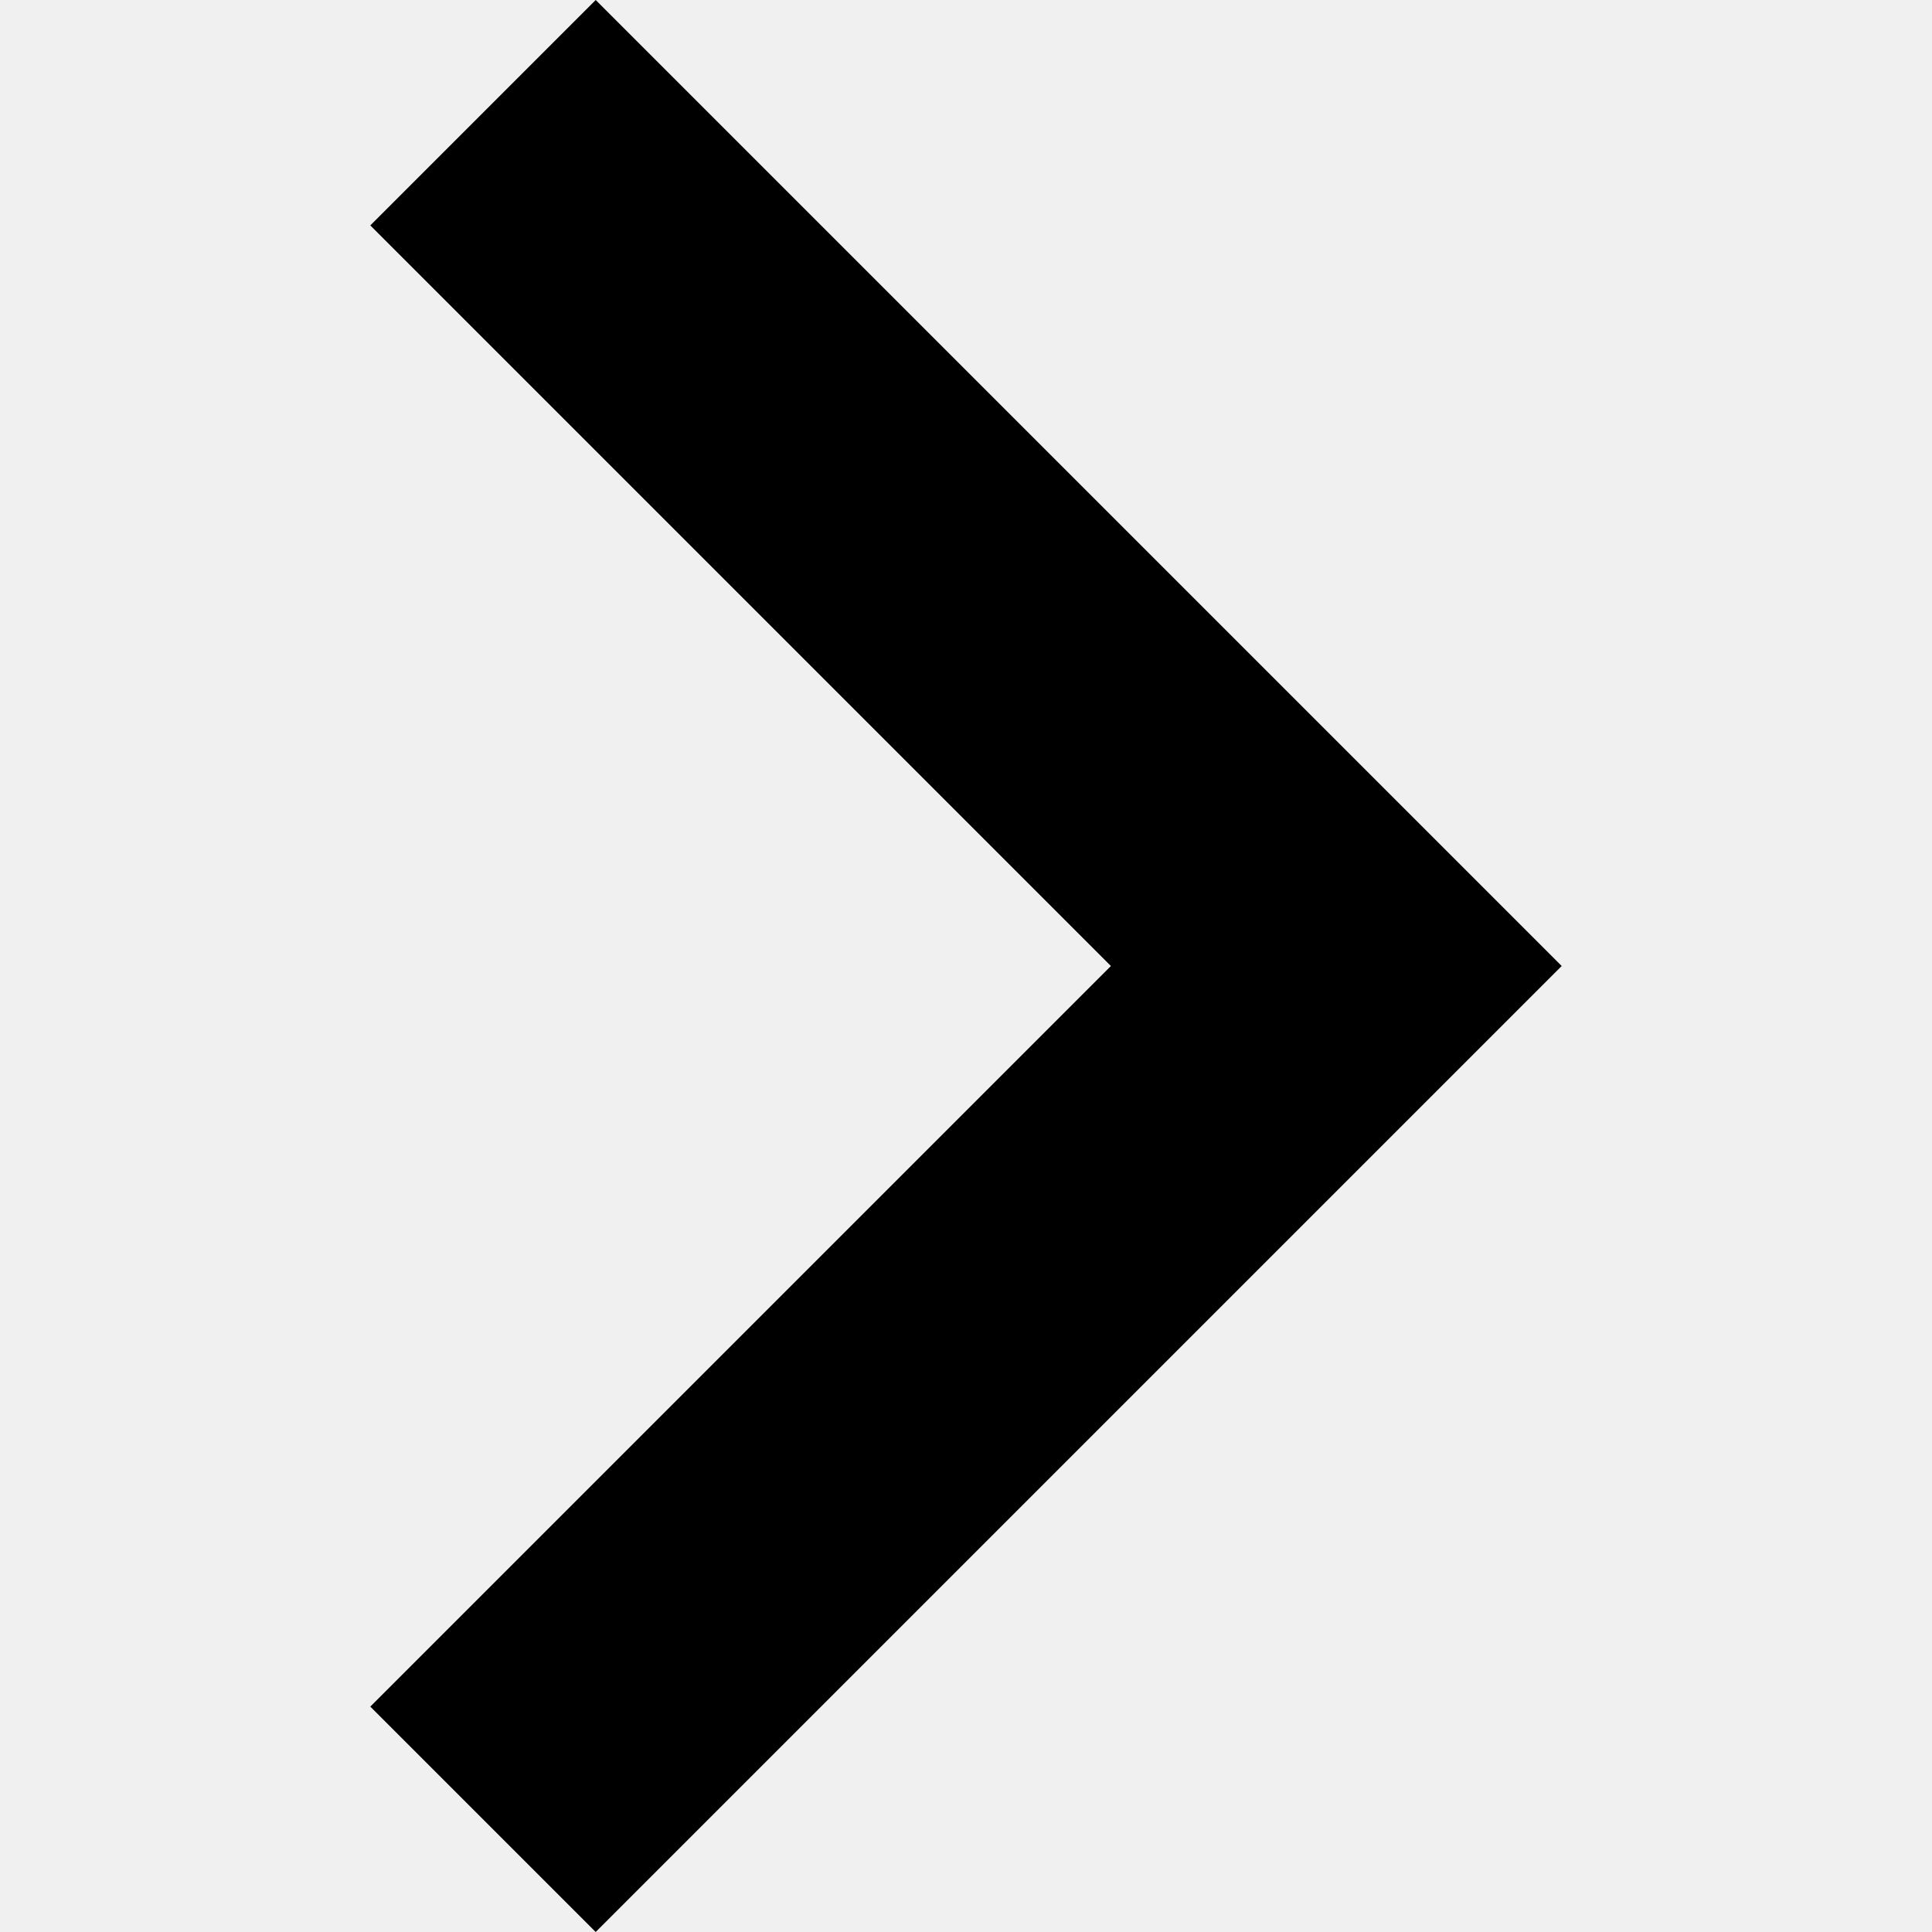
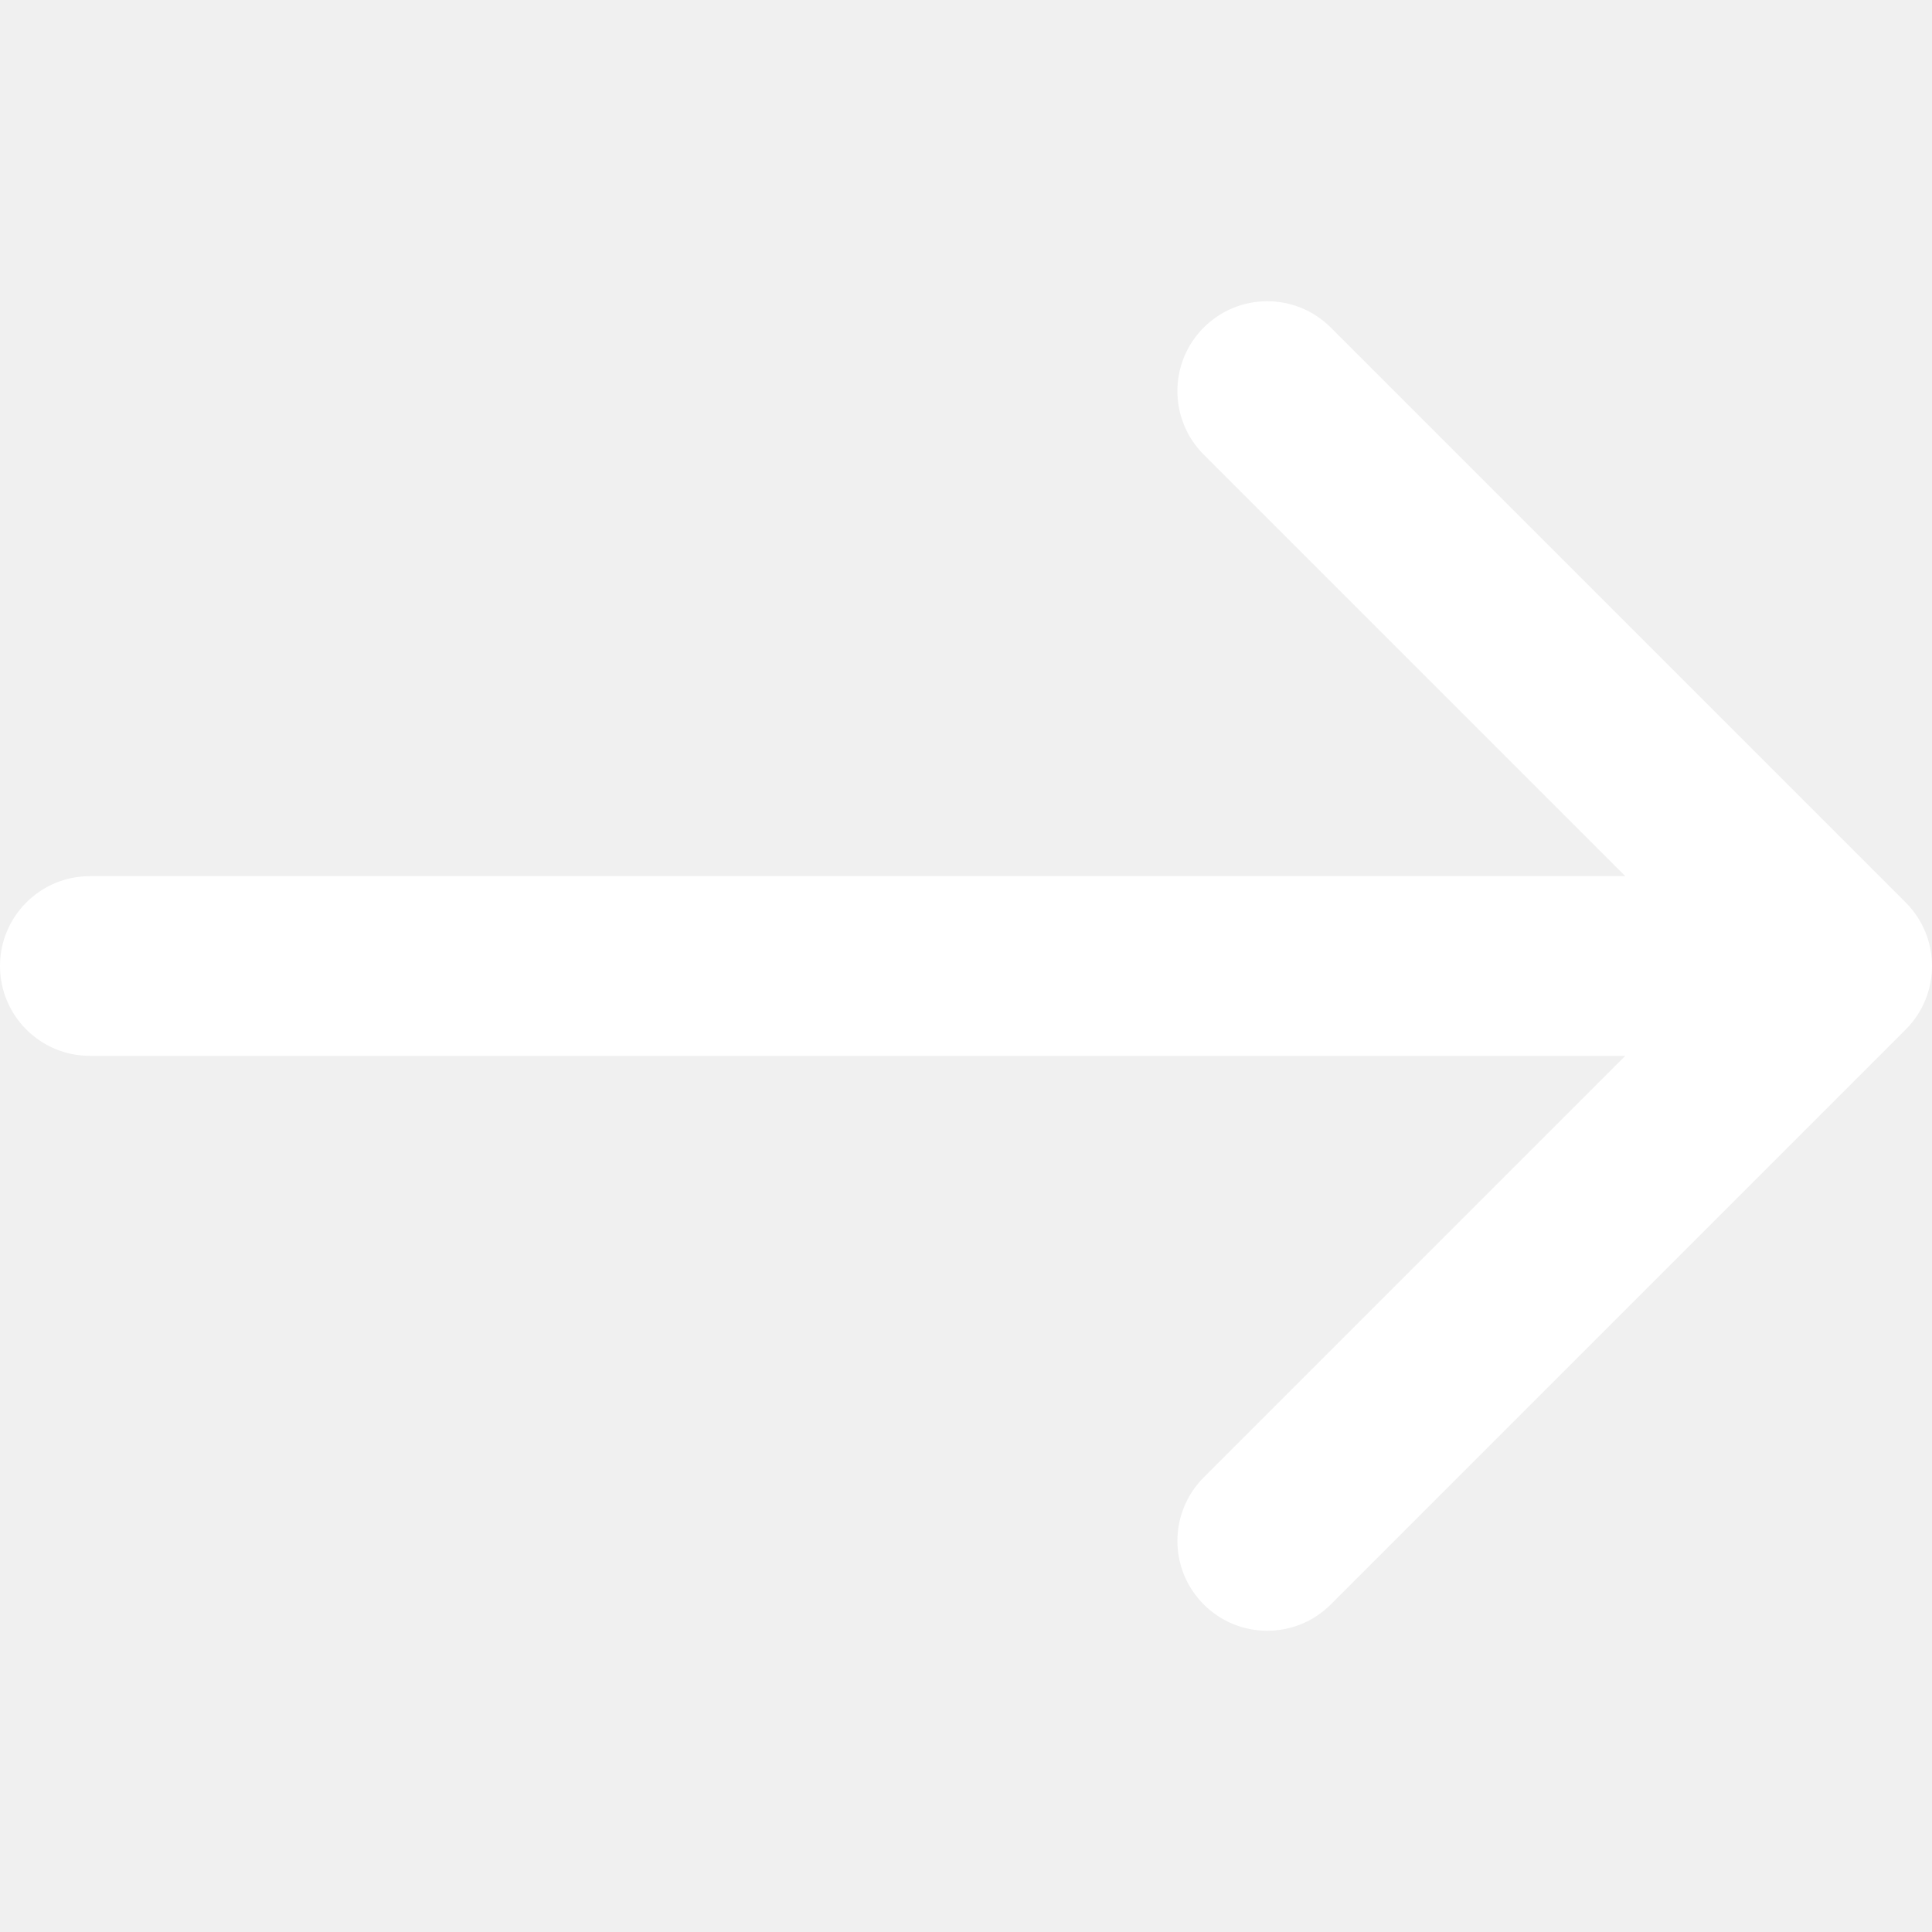
- <svg xmlns="http://www.w3.org/2000/svg" version="1.1" id="Capa_1" x="0px" y="0px" width="306px" height="306px" viewBox="0 0 306 306" style="enable-background:new 0 0 306 306;" xml:space="preserve">
+ <svg xmlns="http://www.w3.org/2000/svg" version="1.1" id="Capa_1" x="0px" y="0px" width="268.832px" height="268.832px" viewBox="0 0 268.832 268.832" style="enable-background:new 0 0 268.832 268.832;" xml:space="preserve">
+   <style>
+ 	    #arrow {
+ 	        fill: #ffffff;
+ 	    }
+ 	 </style>
  <g>
-     <g id="chevron-right">
-       <polygon points="94.35,0 58.65,35.7 175.95,153 58.65,270.3 94.35,306 247.35,153   " />
-     </g>
+     <path id="arrow" d="M265.171,125.577l-80-80c-4.881-4.881-12.797-4.881-17.678,0c-4.882,4.882-4.882,12.796,0,17.678l58.661,58.661H12.5   c-6.903,0-12.5,5.597-12.5,12.5c0,6.902,5.597,12.5,12.5,12.5h213.654l-58.659,58.661c-4.882,4.882-4.882,12.796,0,17.678   c2.44,2.439,5.64,3.661,8.839,3.661s6.398-1.222,8.839-3.661l79.998-80C270.053,138.373,270.053,130.459,265.171,125.577z" />
  </g>
  <g>
</g>
  <g>
</g>
  <g>
</g>
  <g>
</g>
  <g>
</g>
  <g>
</g>
  <g>
</g>
  <g>
</g>
  <g>
</g>
  <g>
</g>
  <g>
</g>
  <g>
</g>
  <g>
</g>
  <g>
</g>
  <g>
</g>
</svg>
